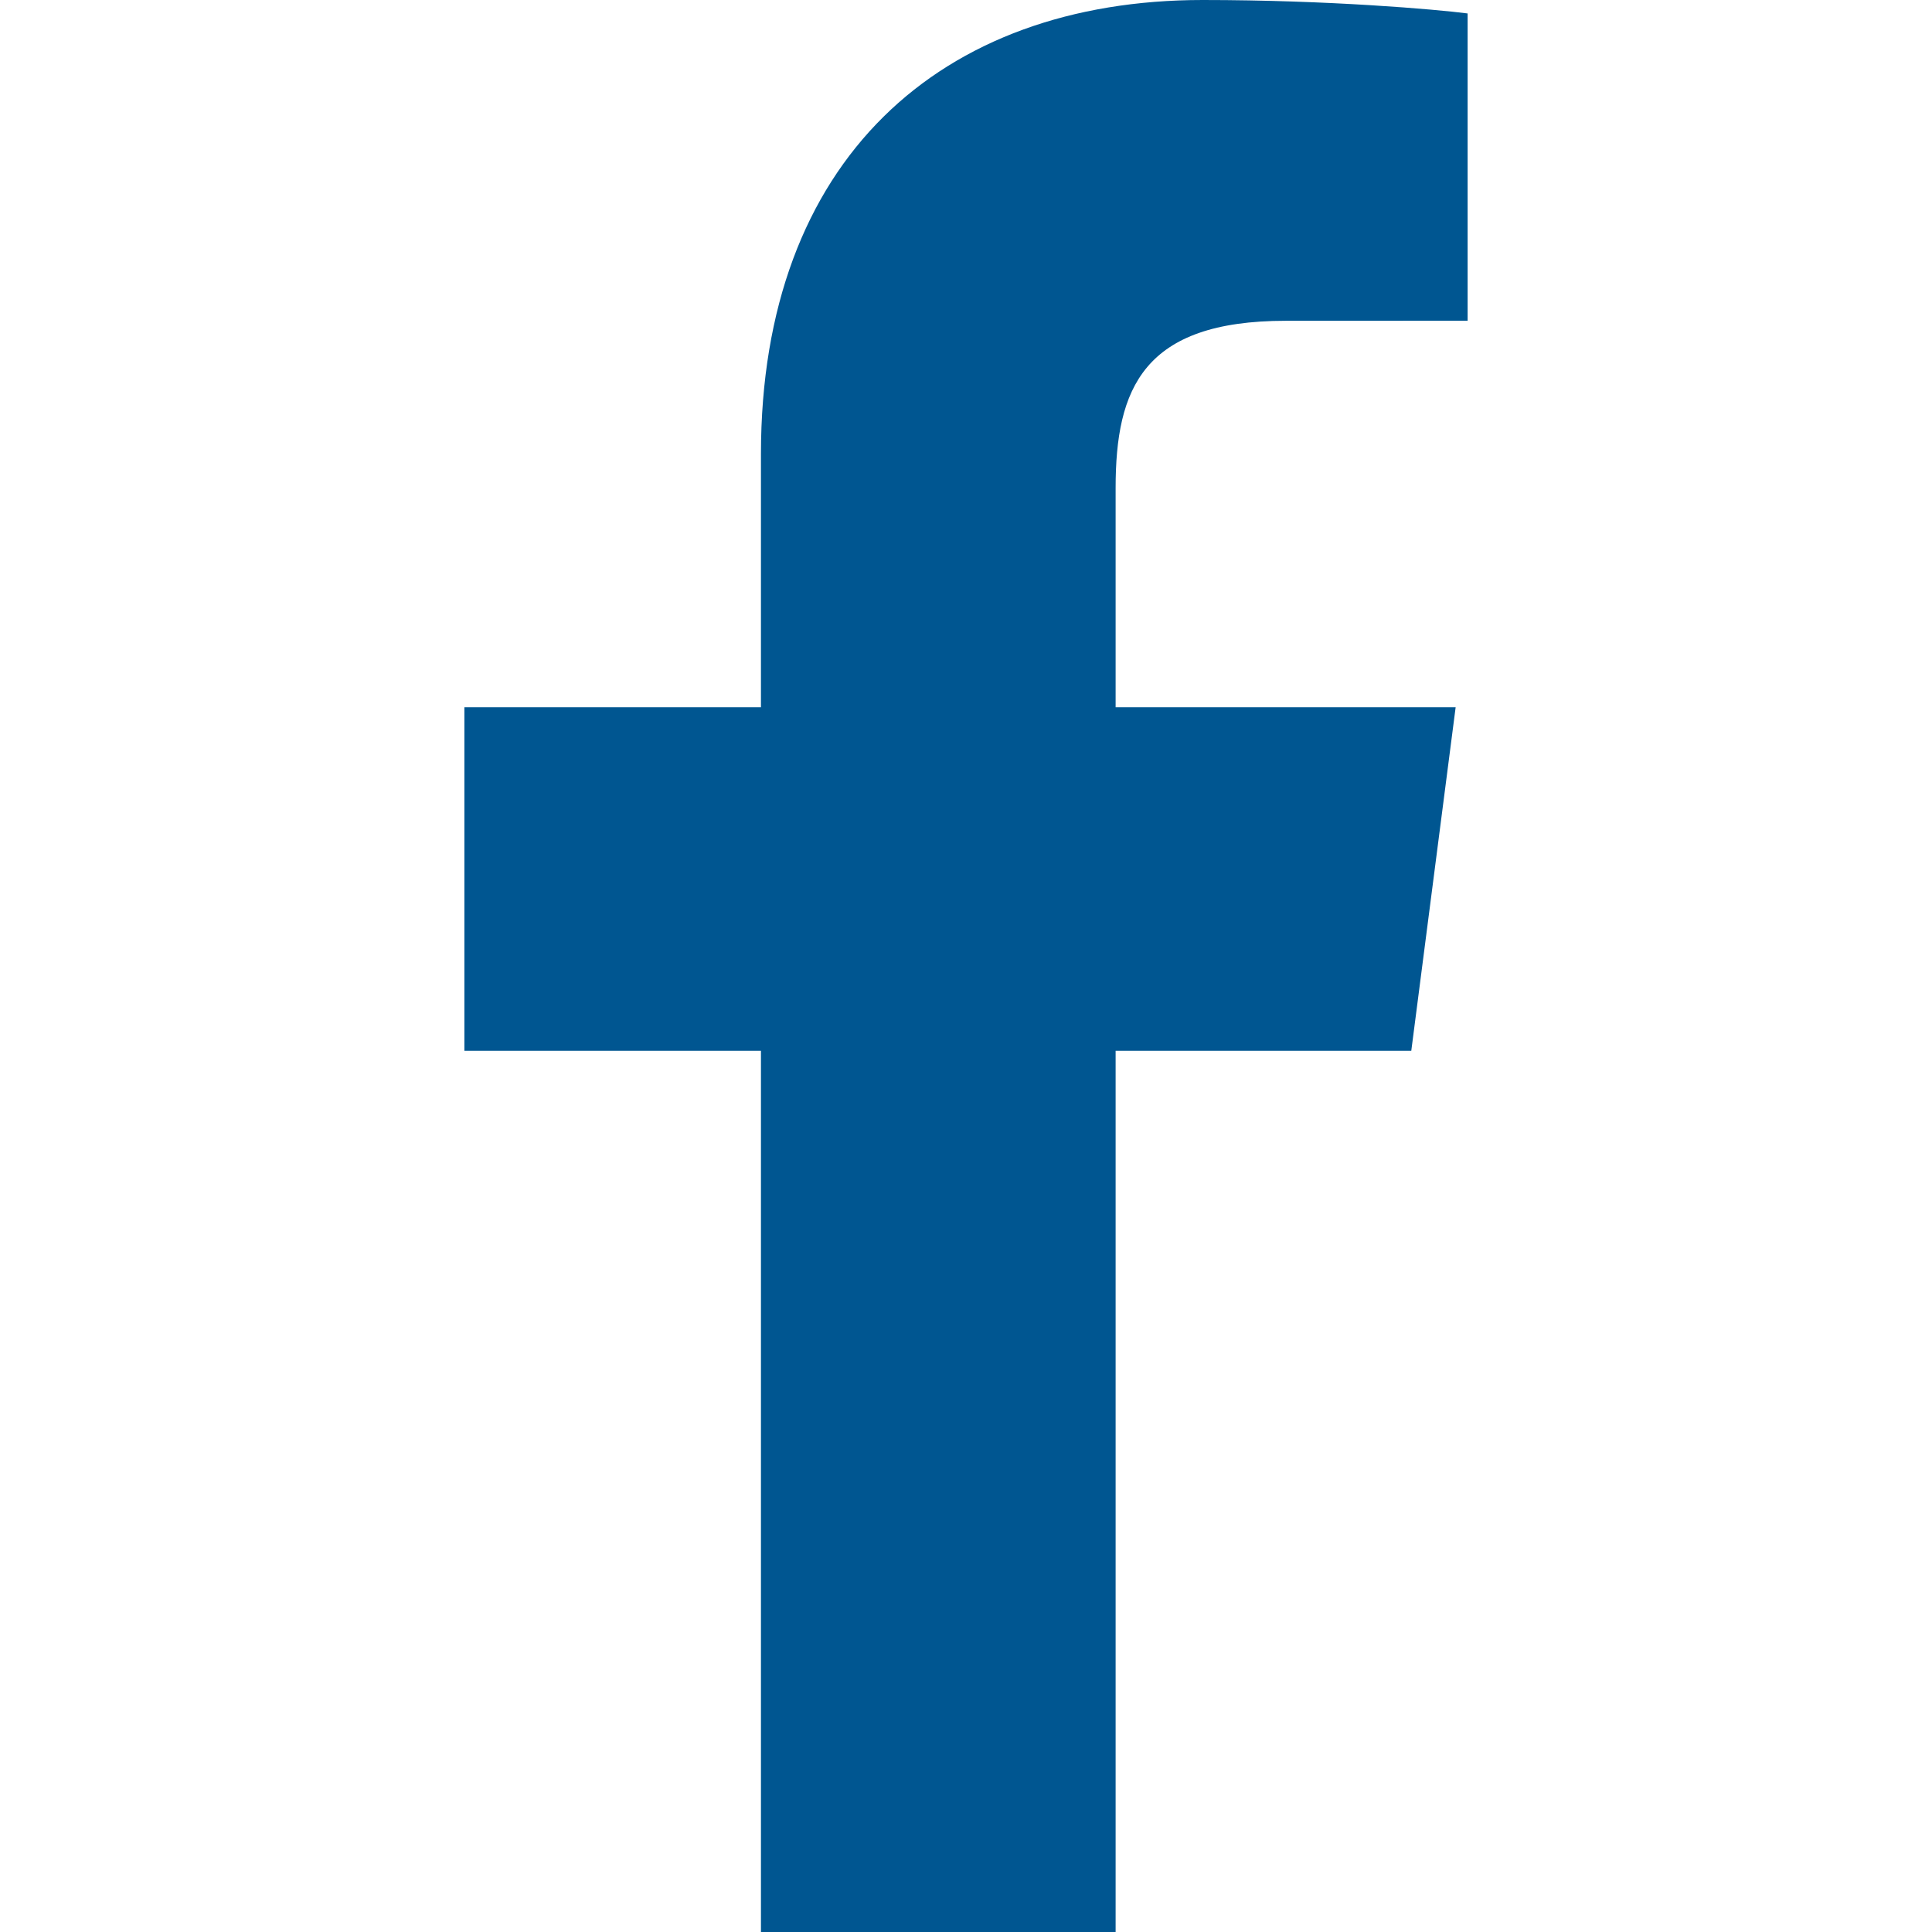
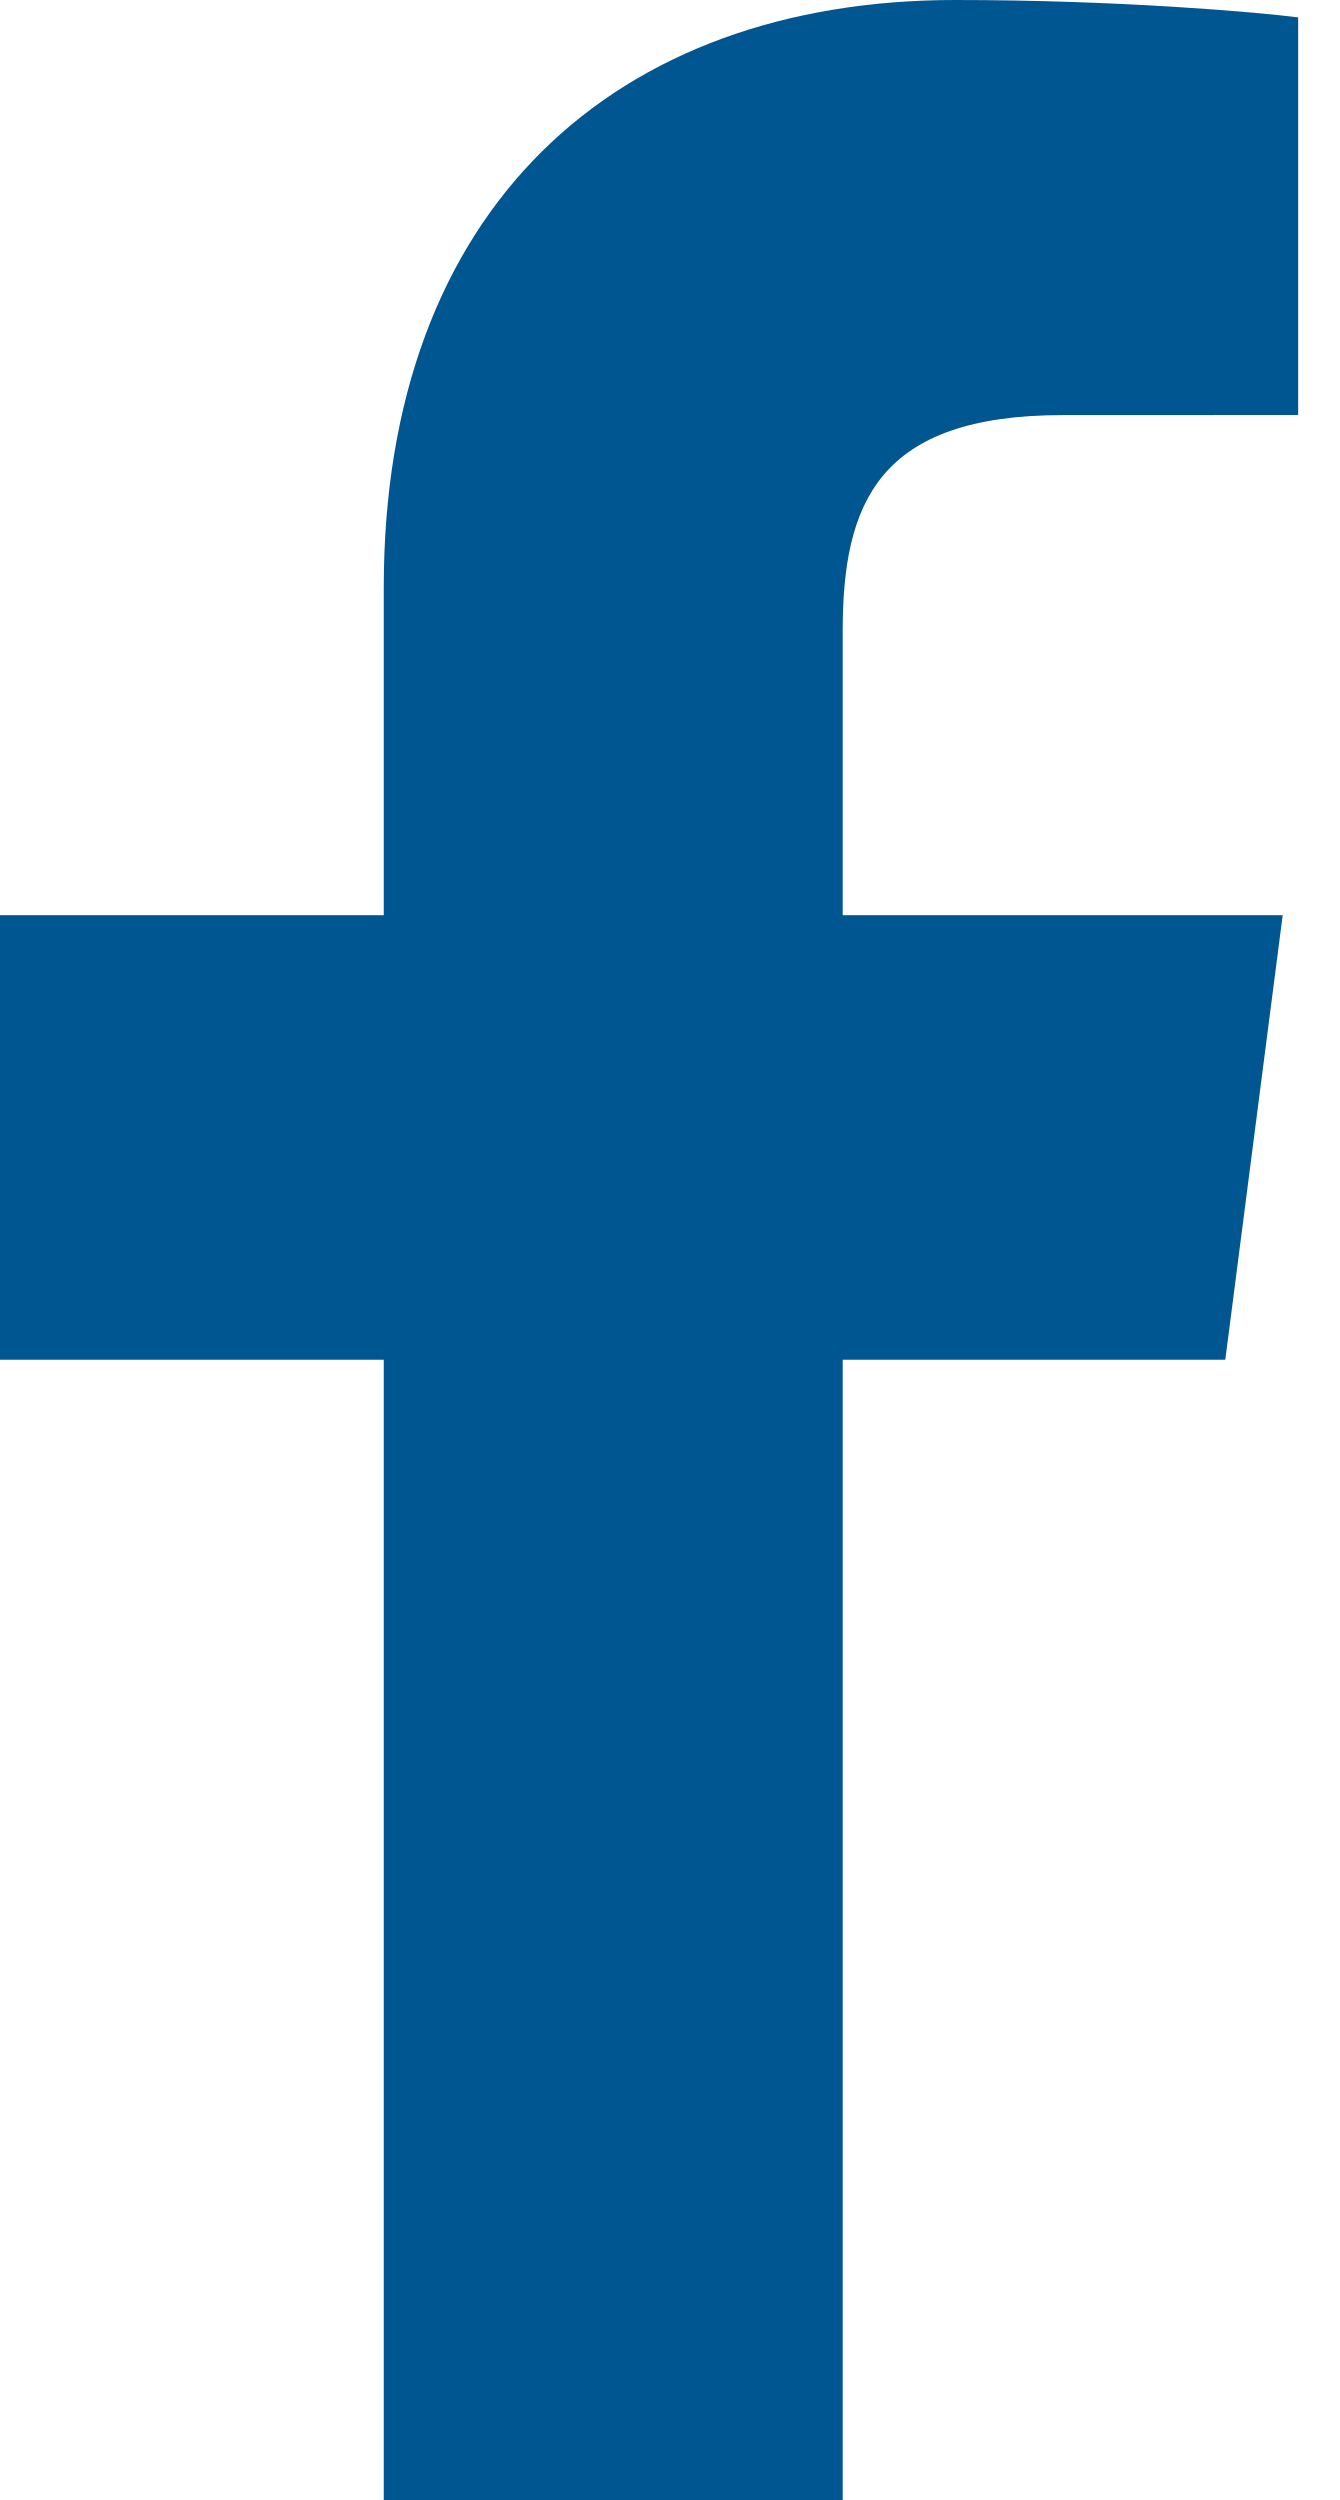
- <svg xmlns="http://www.w3.org/2000/svg" viewBox="0 0 155.139 155.139" width="512" height="512">
-   <path d="M89.584 155.139V84.378h23.742l3.562-27.585H89.584V39.184c0-7.984 2.208-13.425 13.67-13.425l14.595-.006V1.08C115.325.752 106.661 0 96.577 0 75.52 0 61.104 12.853 61.104 36.452v20.341H37.29v27.585h23.814v70.761h28.48z" fill="#005691" />
+ <svg xmlns="http://www.w3.org/2000/svg" width="83.139" height="155.139">
+   <path fill="none" d="M-1-1h85.139v157.139H-1z" />
+   <path fill="#005691" d="M52.294 155.139V84.378h23.742l3.562-27.585H52.294V39.184c0-7.984 2.208-13.425 13.67-13.425l14.595-.006V1.08C78.035.752 69.371 0 59.287 0 38.23 0 23.814 12.853 23.814 36.452v20.341H0v27.585h23.814v70.761h28.48z" />
</svg>
